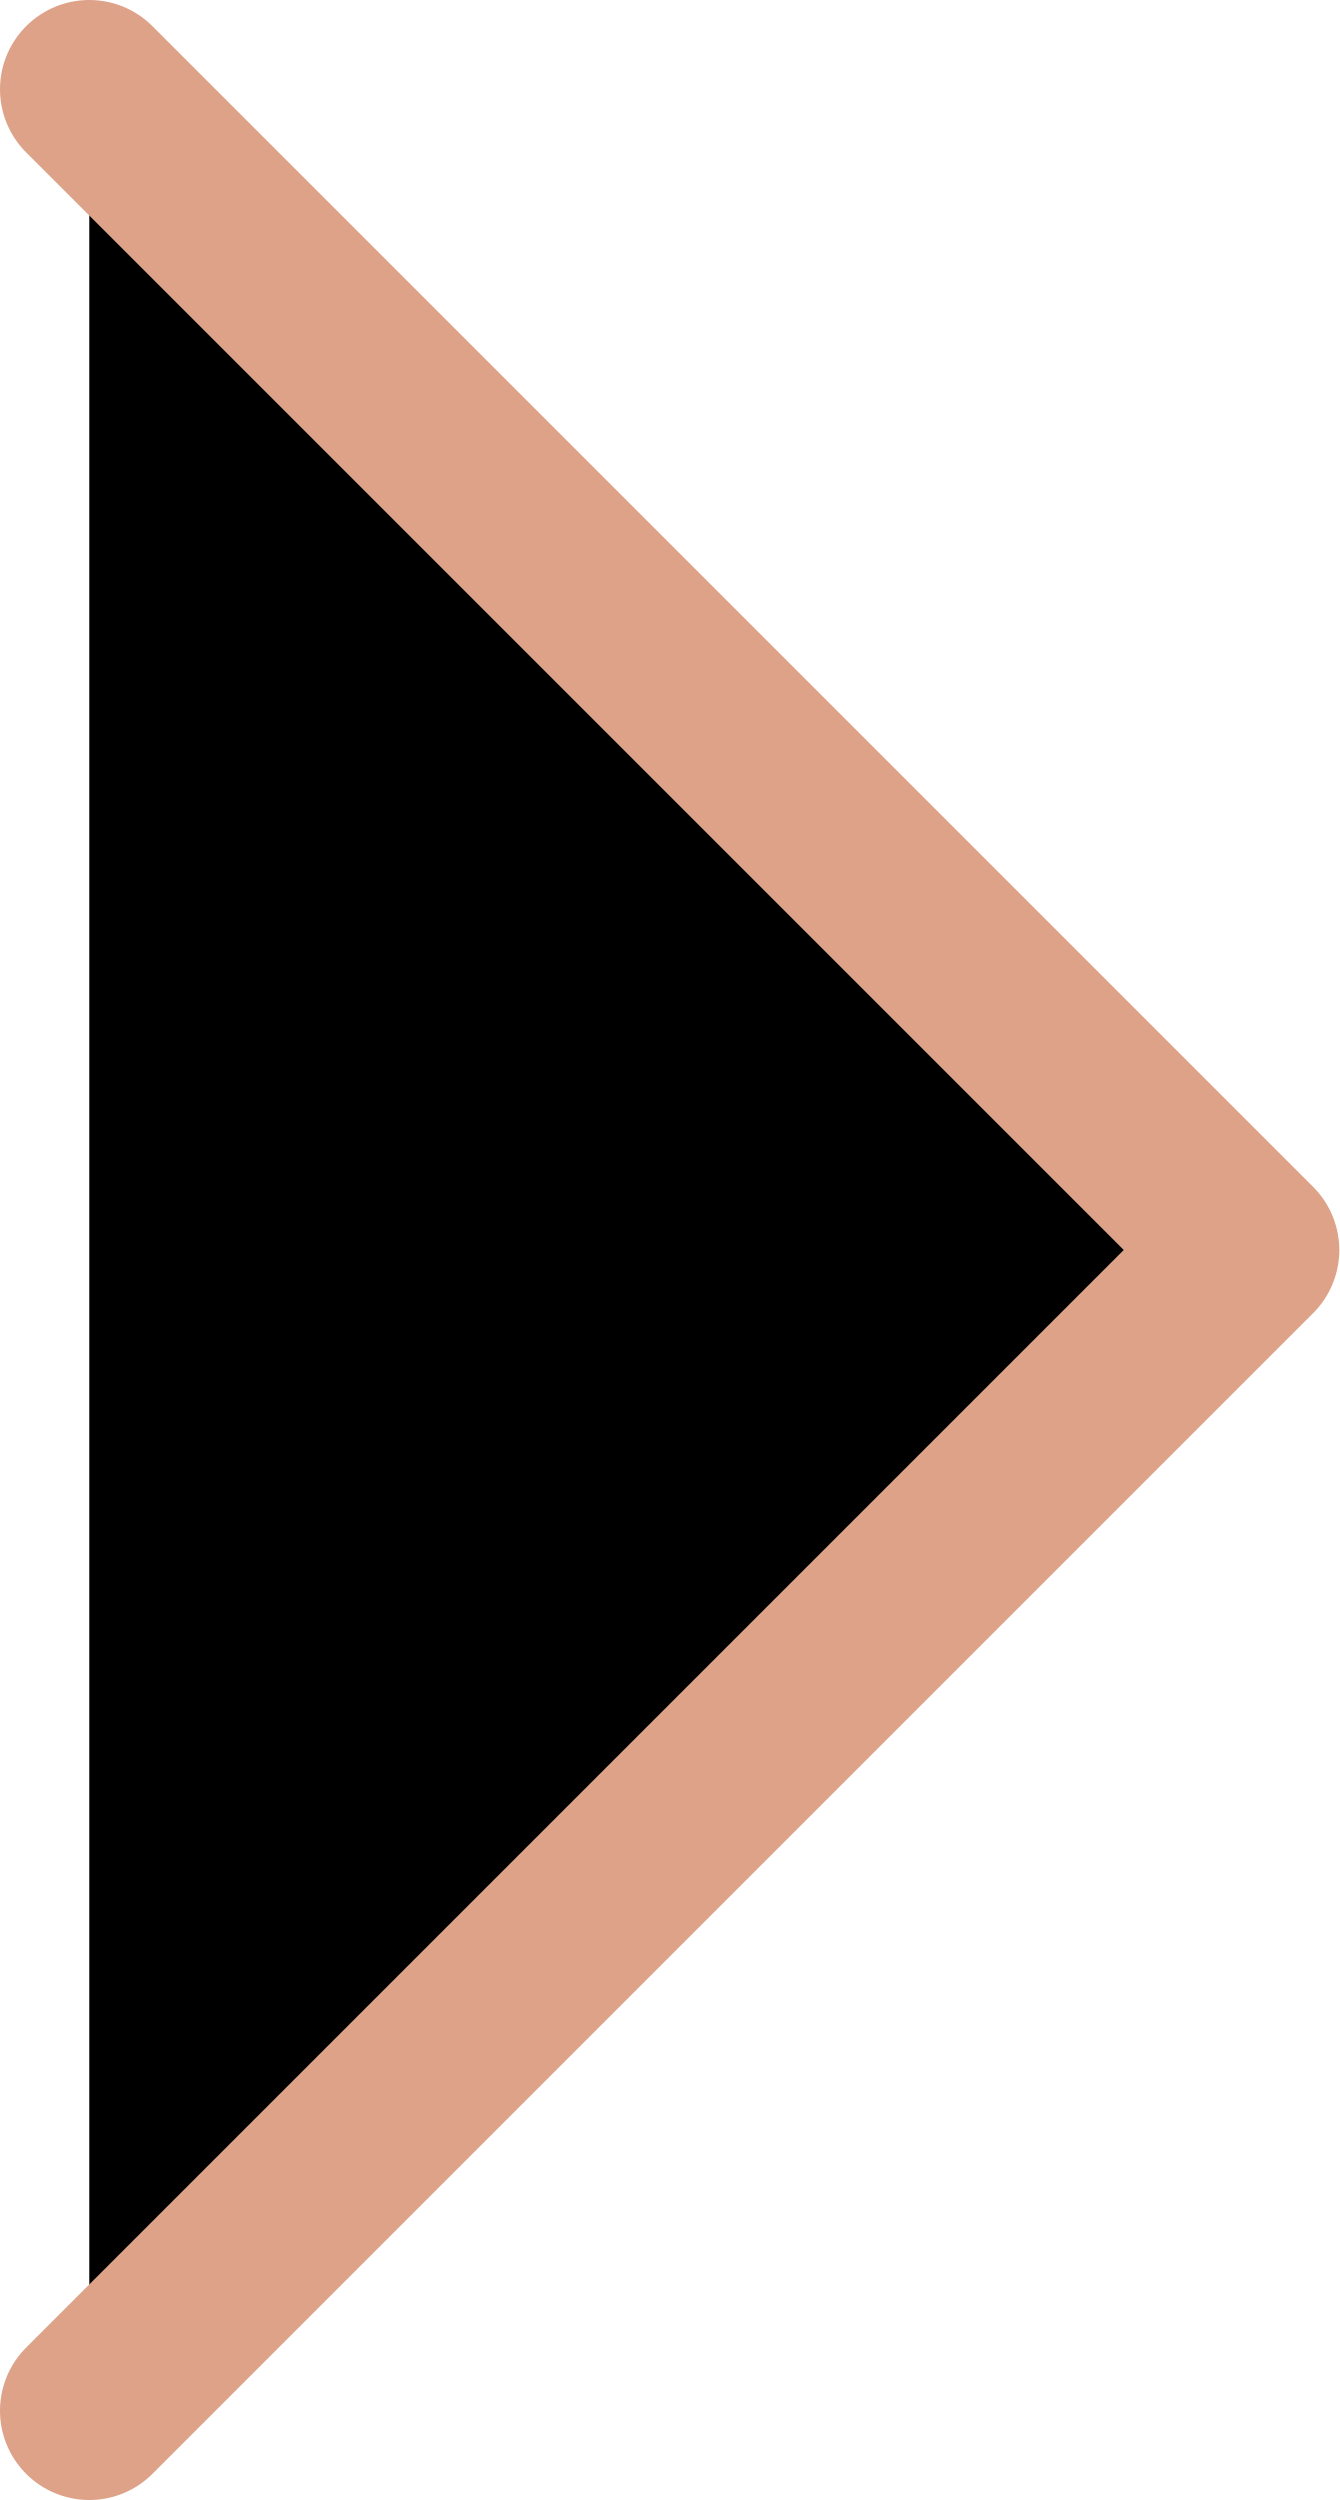
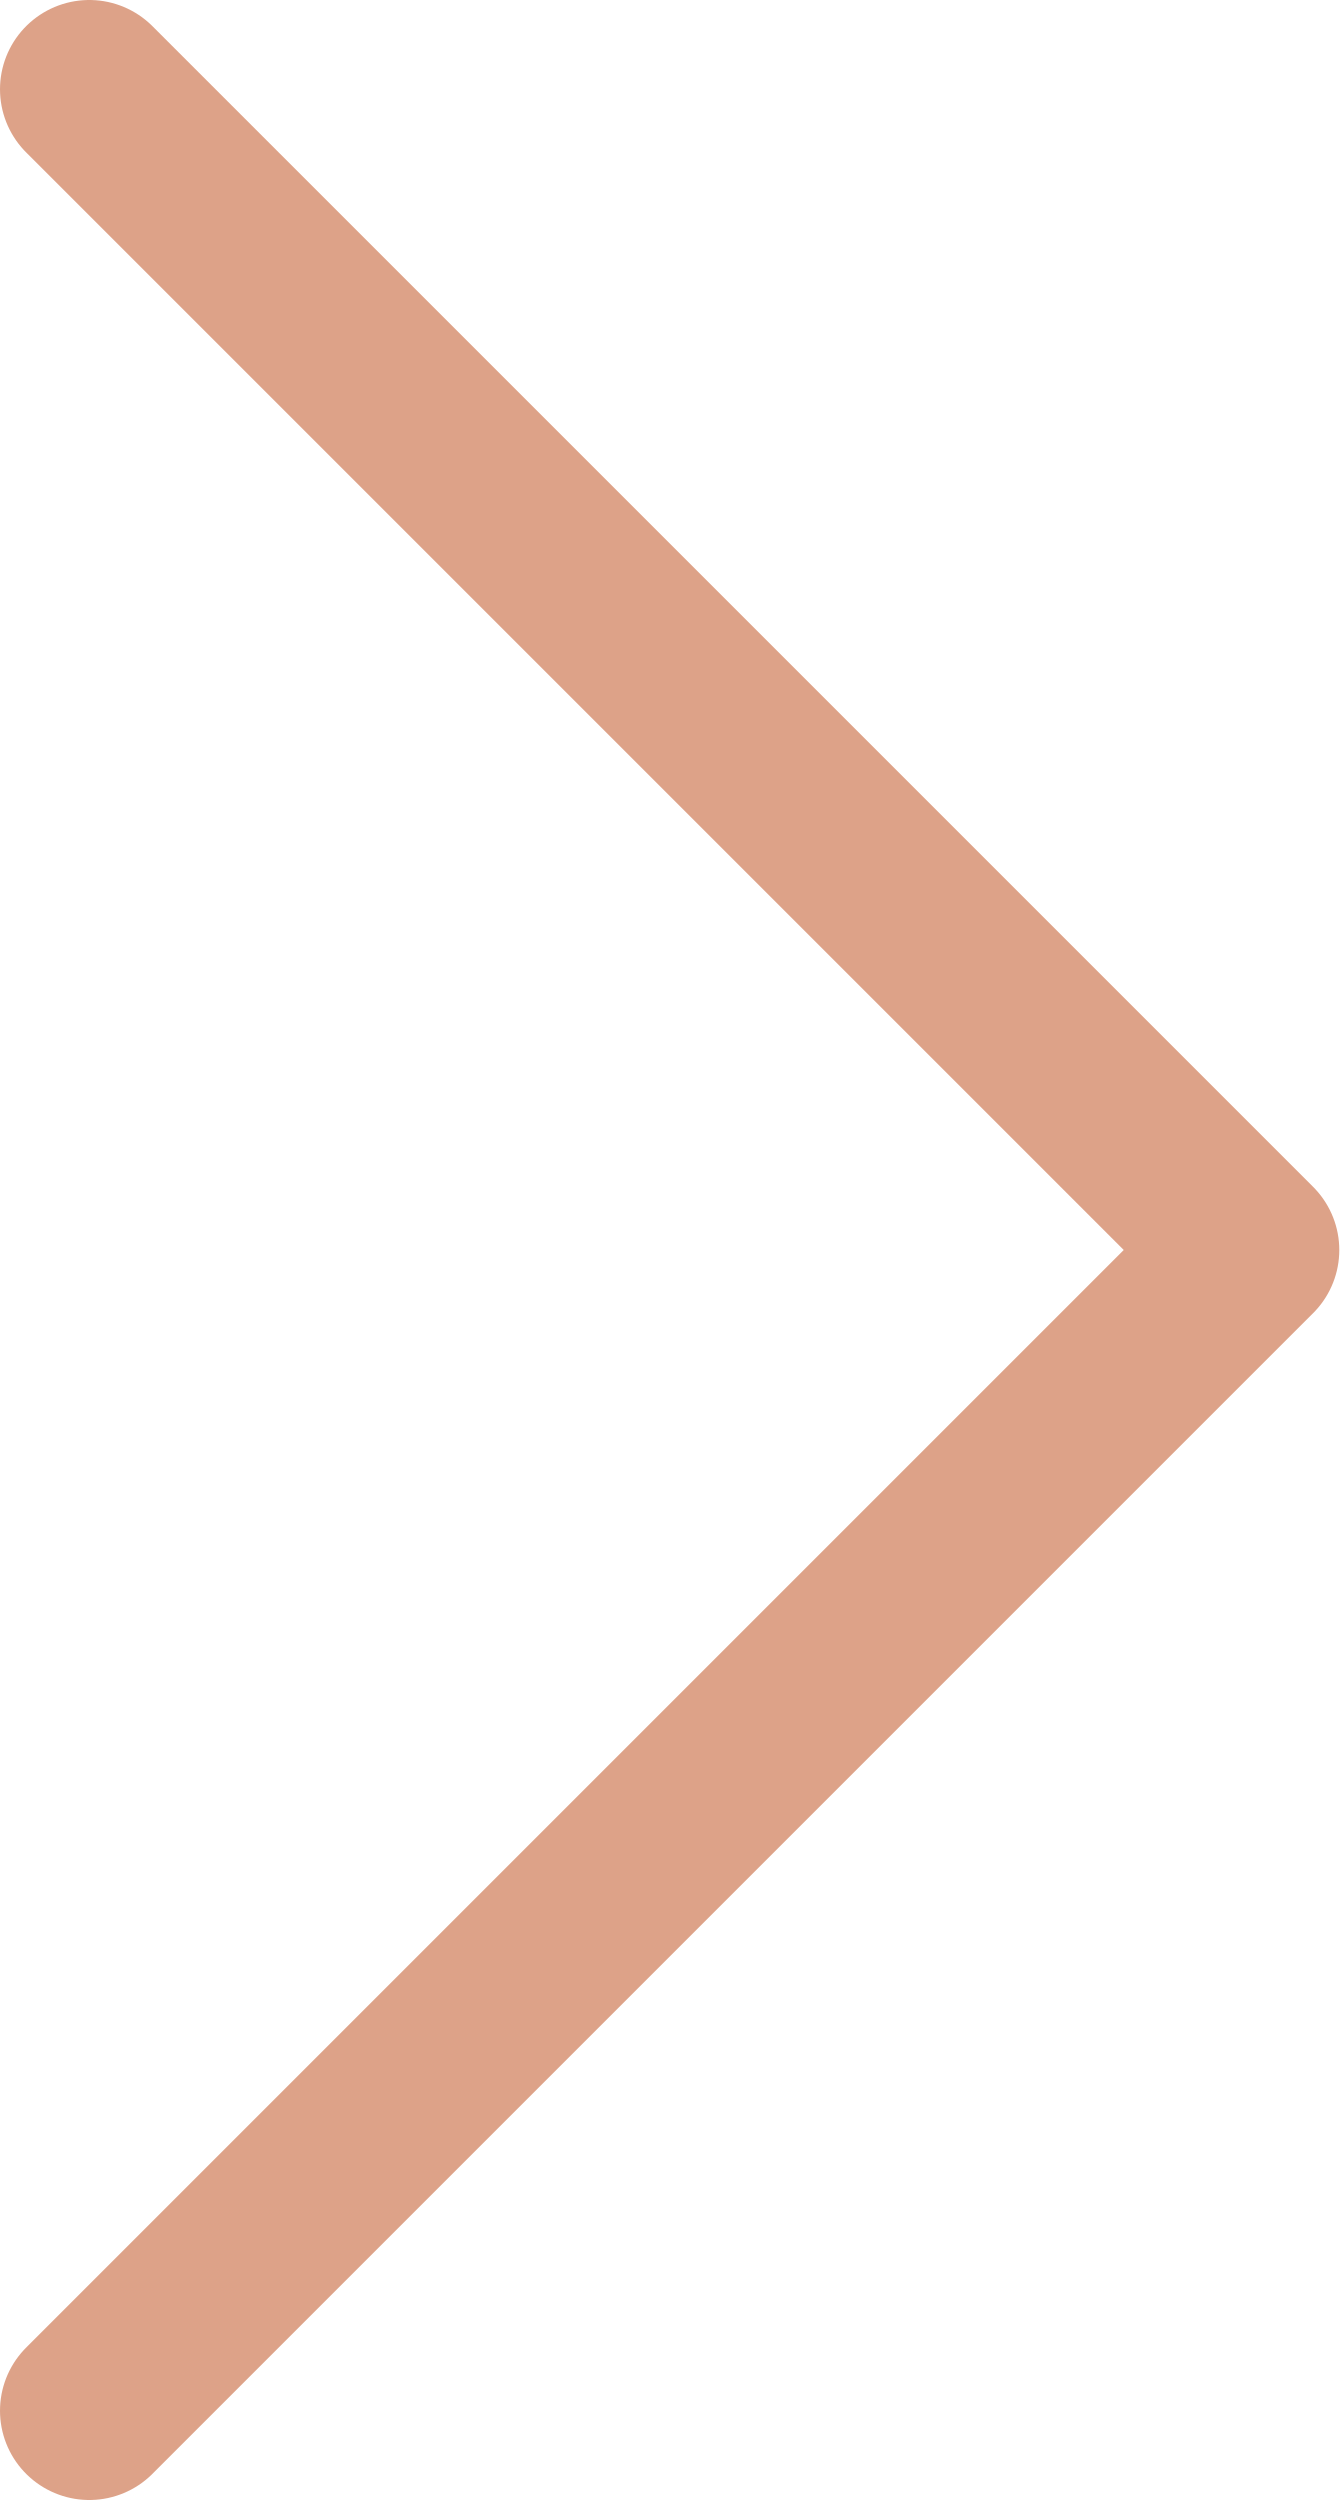
- <svg xmlns="http://www.w3.org/2000/svg" width="15" height="28" viewBox="0 0 15 28">
-   <path d="M1 1l13 13L1 27" stroke="#DDA288" stroke-width="2" stroke-linecap="round" stroke-linejoin="round" />
+ <svg xmlns="http://www.w3.org/2000/svg" width="15" height="28" viewBox="0 0 15 28" fill="none">
+   <path d="M1 1L14 14L1 27" stroke="#DDA288" stroke-width="2" stroke-linecap="round" stroke-linejoin="round" />
</svg>
